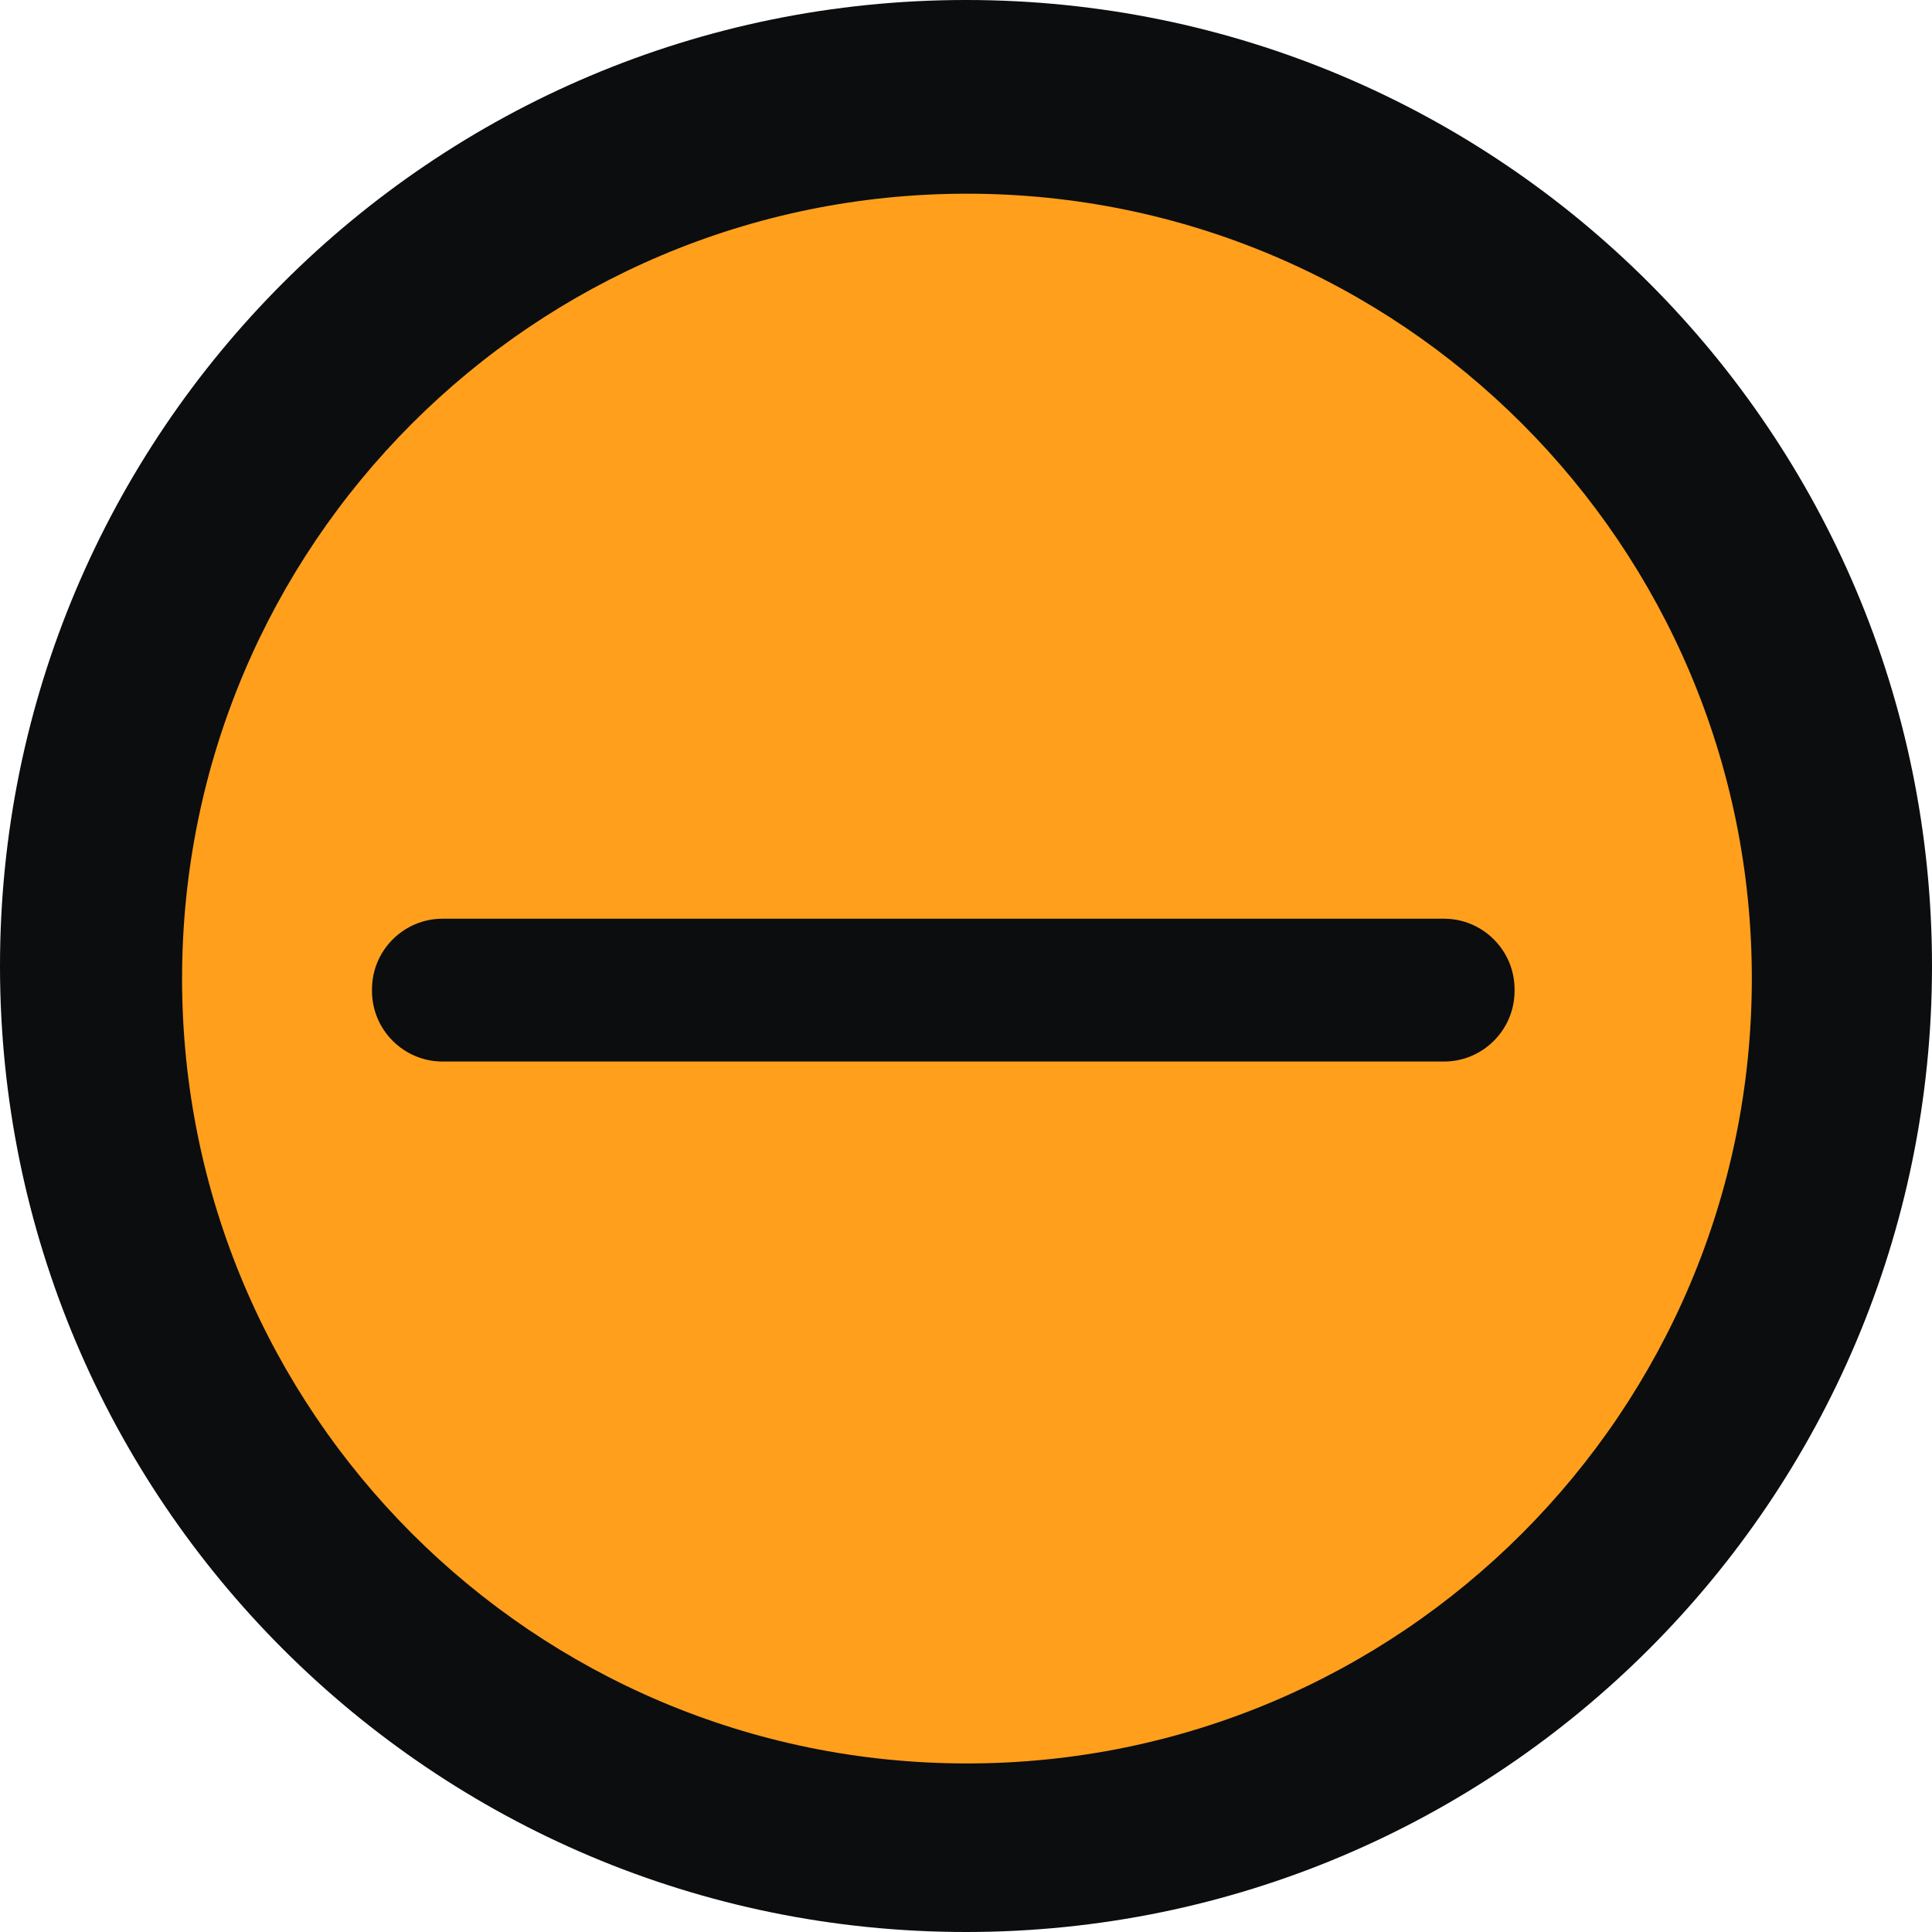
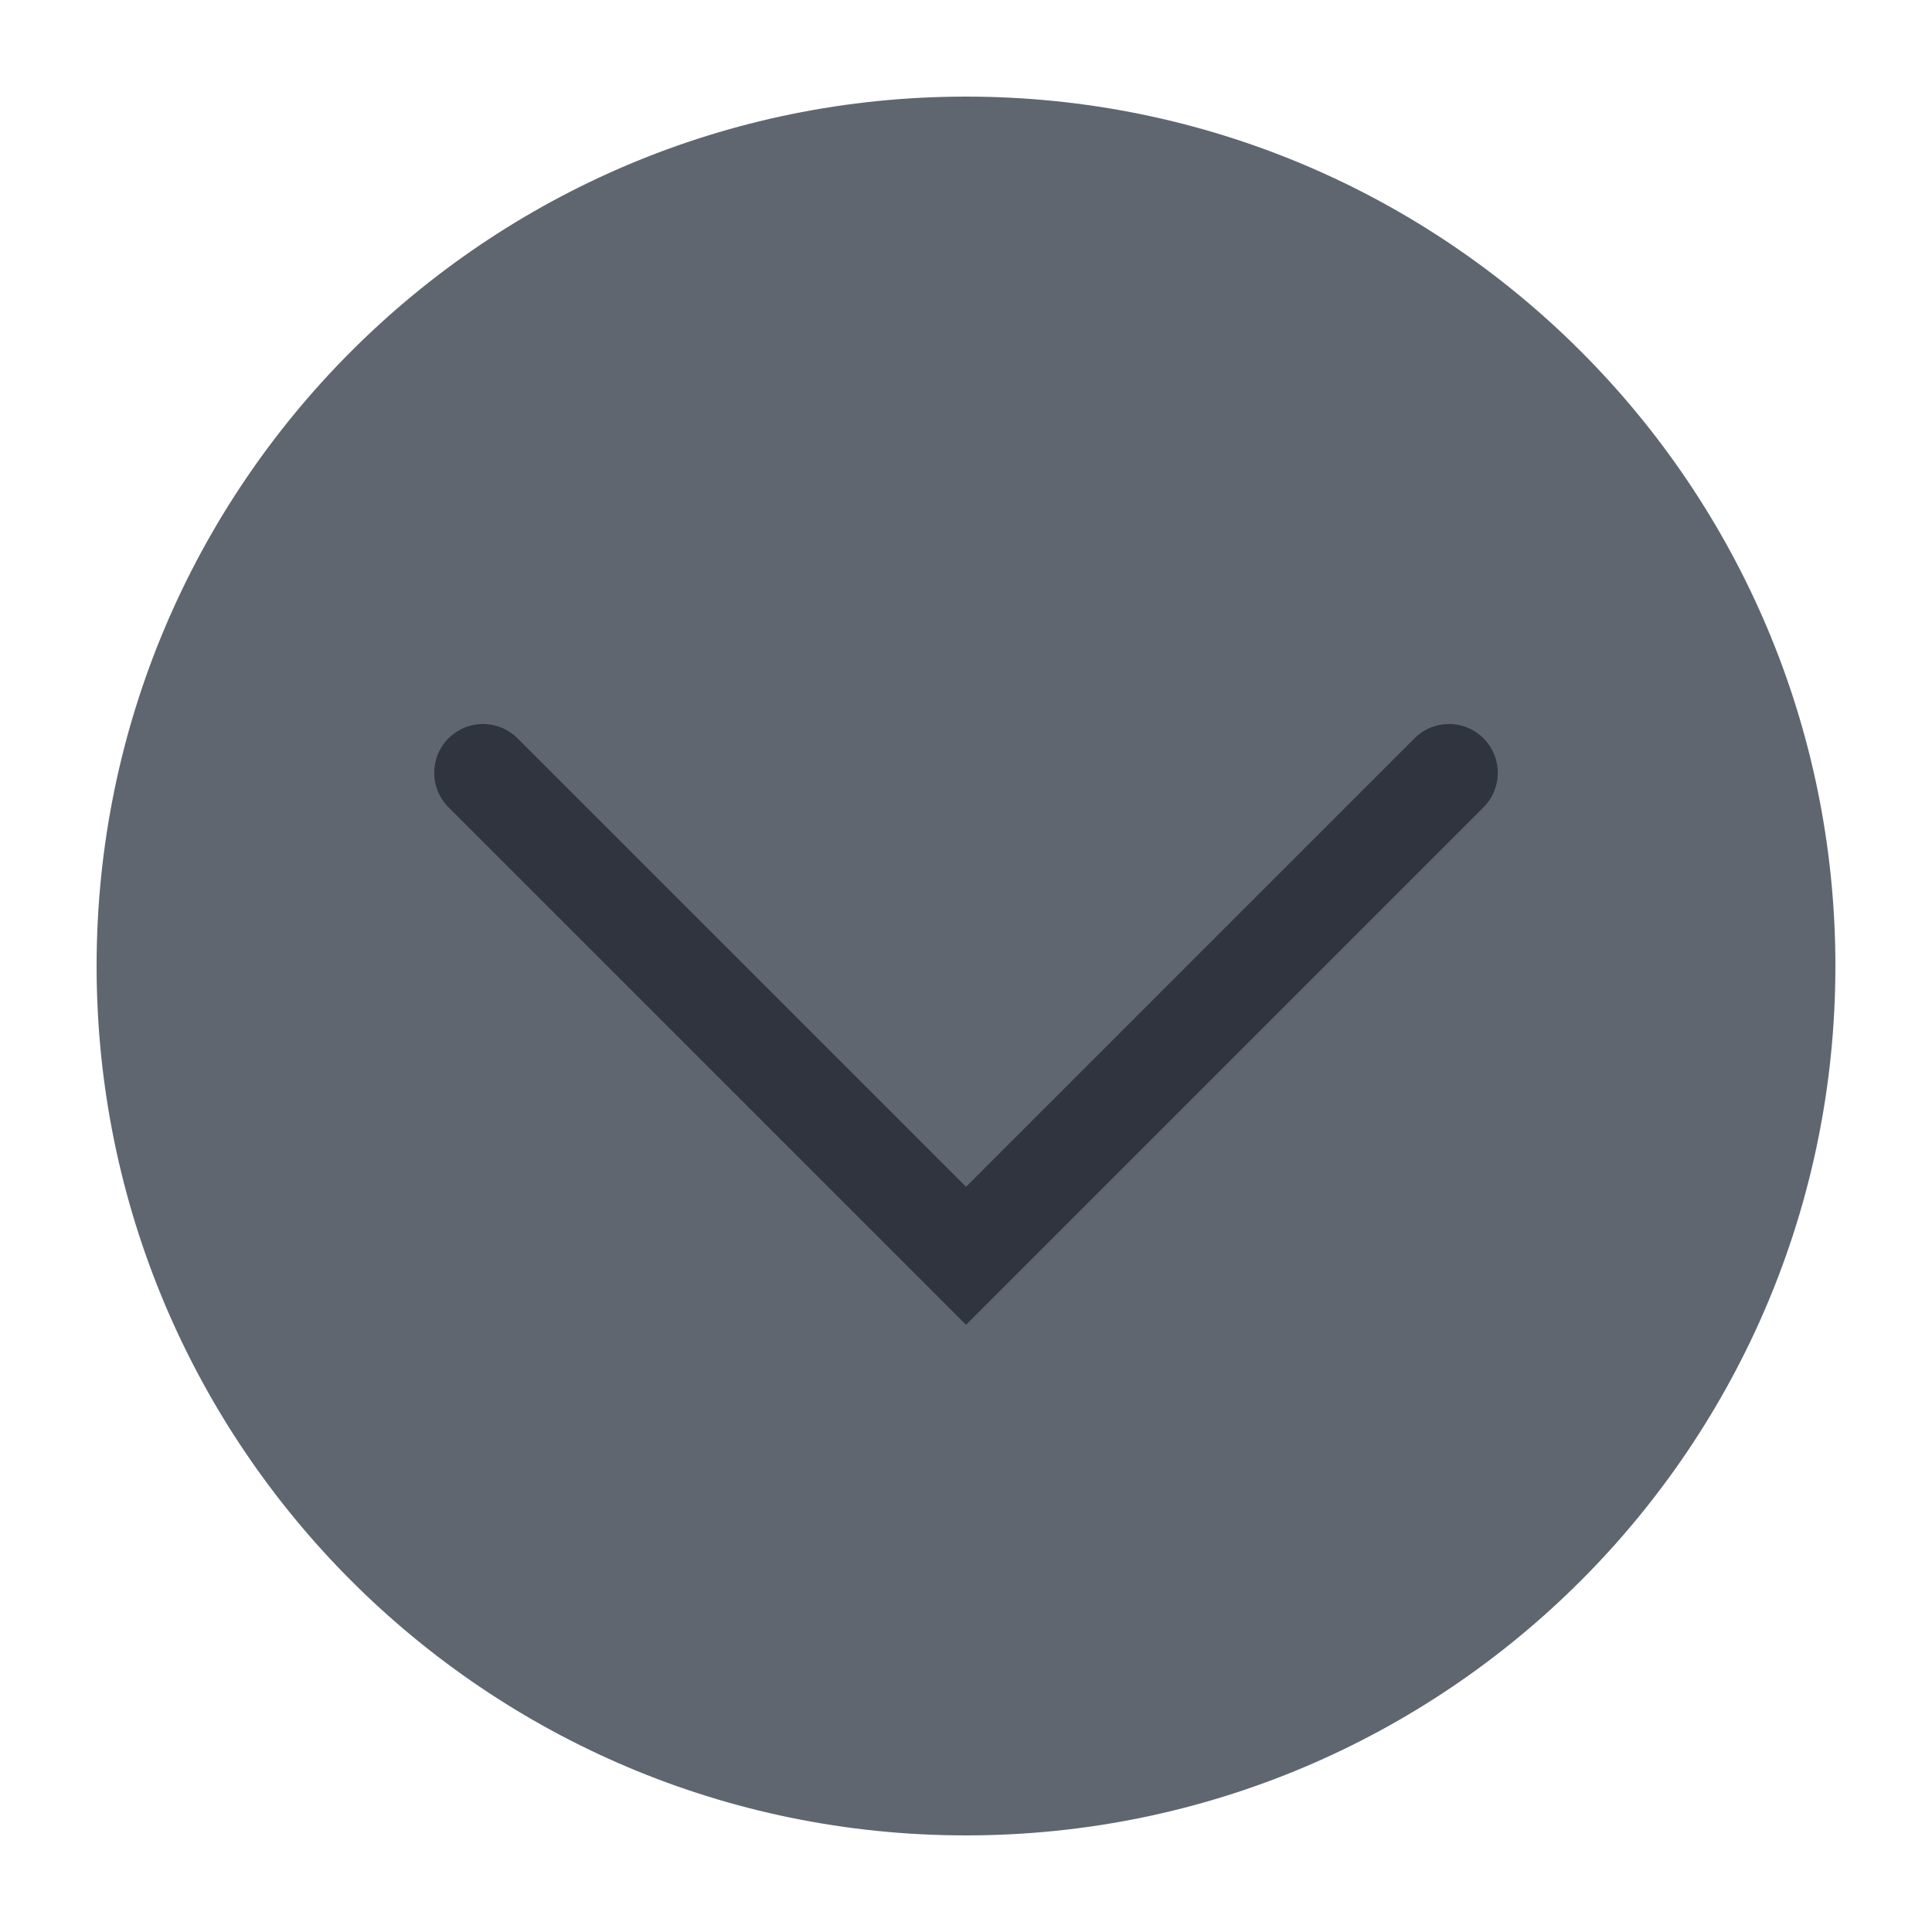
<svg xmlns="http://www.w3.org/2000/svg" viewBox="0 0 50 50" version="1.2" baseProfile="tiny">
  <defs>
</defs>
  <g fill="none" stroke="black" stroke-width="1" fill-rule="evenodd" stroke-linecap="square" stroke-linejoin="bevel">
-     <g fill="#0b0d0f" fill-opacity="1" stroke="none" transform="matrix(0.054832,0,0,-0.0548326,-1.46489,50.5174)" font-family="Noto Sans" font-size="10" font-weight="400" font-style="normal">
-       <path vector-effect="none" fill-rule="evenodd" d="M482.653,9.436 C734.461,9.436 938.591,213.566 938.591,465.372 C938.591,717.174 734.461,921.303 482.653,921.303 C230.847,921.303 26.716,717.174 26.716,465.372 C26.716,213.566 230.847,9.436 482.653,9.436 " />
+     <g fill="#606670" fill-opacity="1" stroke="none" transform="matrix(2.5,0,0,2.5,2.5,2.5)" font-family="Noto Sans" font-size="10" font-weight="400" font-style="normal">
+       <circle cx="9" cy="9" r="9" />
    </g>
-     <g fill="#ff9f1c" fill-opacity="1" stroke="none" transform="matrix(0.054832,0,0,-0.0548326,-1.46489,50.5174)" font-family="Noto Sans" font-size="10" font-weight="400" font-style="normal">
-       <path vector-effect="none" fill-rule="evenodd" d="M483.104,88.989 C687.697,88.989 853.552,254.844 853.552,459.439 C853.552,664.03 687.697,829.884 483.104,829.884 C278.512,829.884 112.653,664.03 112.653,459.439 C112.653,254.844 278.512,88.989 483.104,88.989 " />
-     </g>
-     <g fill="#0b0d0f" fill-opacity="1" stroke="none" transform="matrix(0.054832,0,0,-0.0548326,-1.46489,50.5174)" font-family="Noto Sans" font-size="10" font-weight="400" font-style="normal">
-       <path vector-effect="none" fill-rule="evenodd" d="M235.562,487.686 L708.295,487.686 C726.592,487.686 741.56,472.723 741.56,454.422 L741.56,453.545 C741.56,435.244 726.592,420.28 708.295,420.28 L235.562,420.28 C217.264,420.28 202.297,435.244 202.297,453.545 L202.297,454.422 C202.297,472.723 217.264,487.686 235.562,487.686 " />
+     <g fill="none" stroke="#2f343f" stroke-opacity="1" stroke-width="1.01" stroke-linecap="round" stroke-linejoin="miter" stroke-miterlimit="2" transform="matrix(2.5,0,0,2.5,2.5,2.5)" font-family="Noto Sans" font-size="10" font-weight="400" font-style="normal">
+       <polyline fill="none" vector-effect="none" points="4,7 9,12 14,7 " />
    </g>
    <g fill="none" stroke="#000000" stroke-opacity="1" stroke-width="1" stroke-linecap="square" stroke-linejoin="bevel" transform="matrix(1,0,0,1,0,0)" font-family="Noto Sans" font-size="10" font-weight="400" font-style="normal">
</g>
  </g>
</svg>
